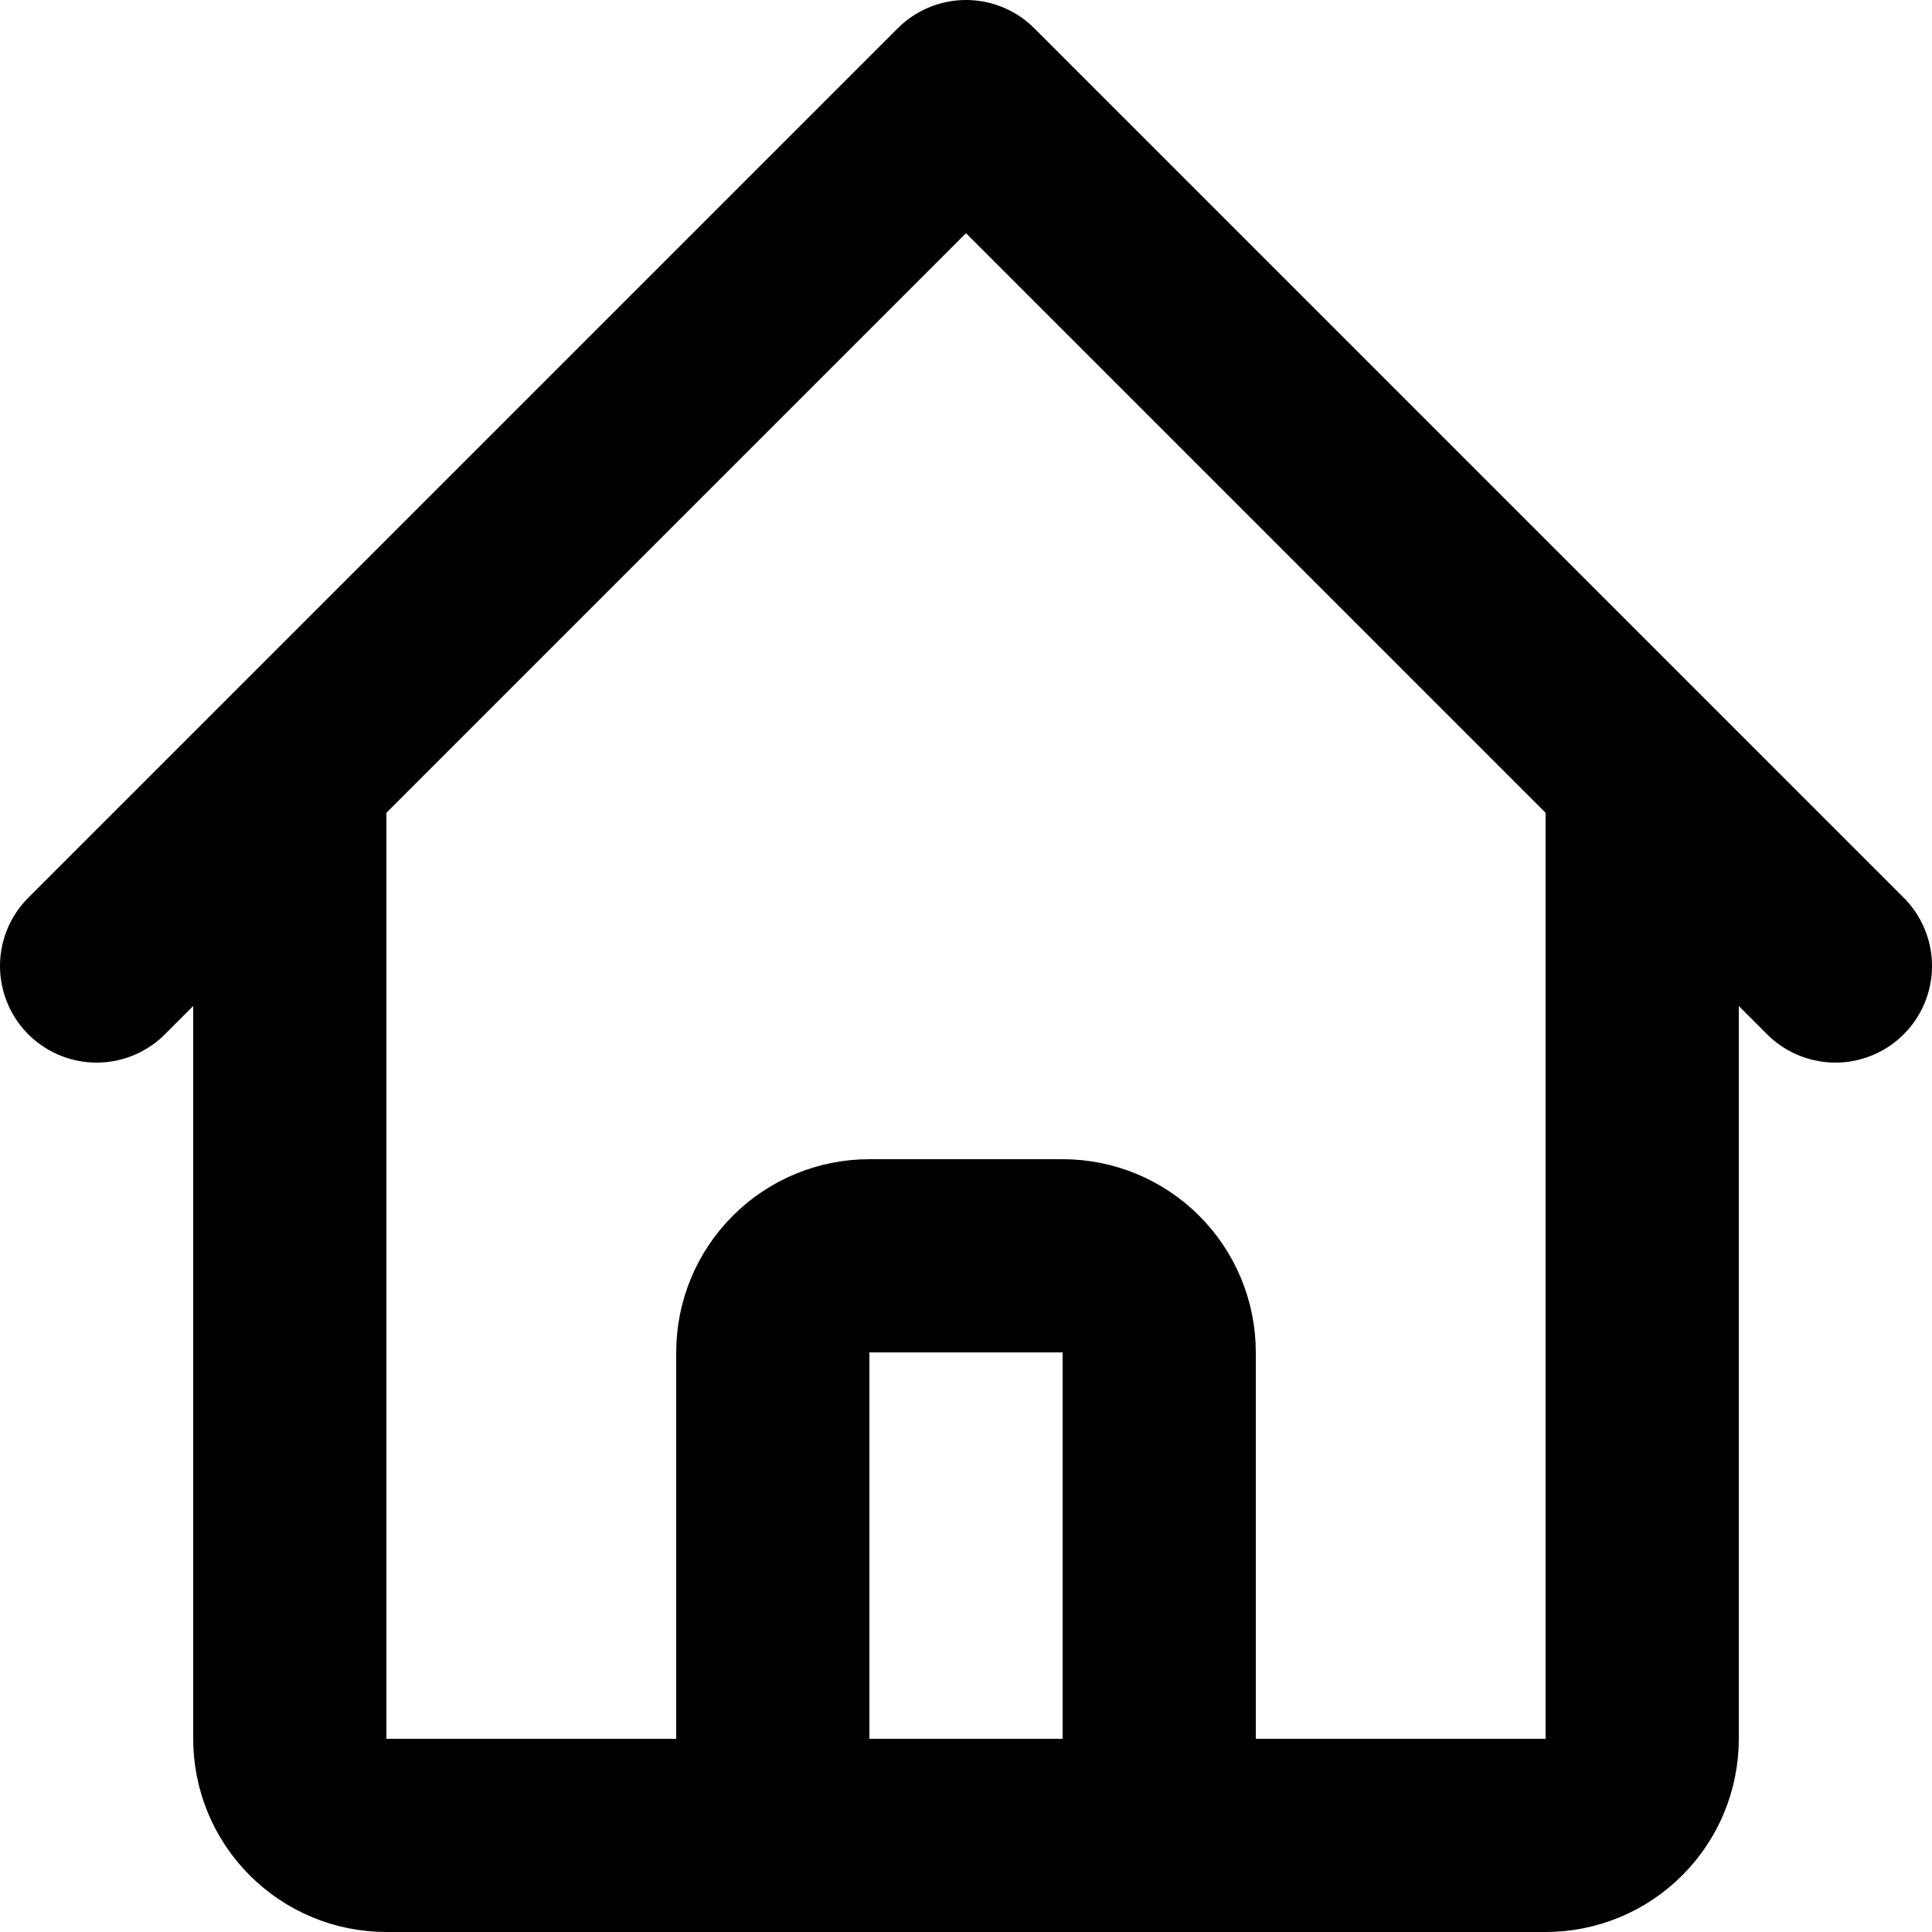
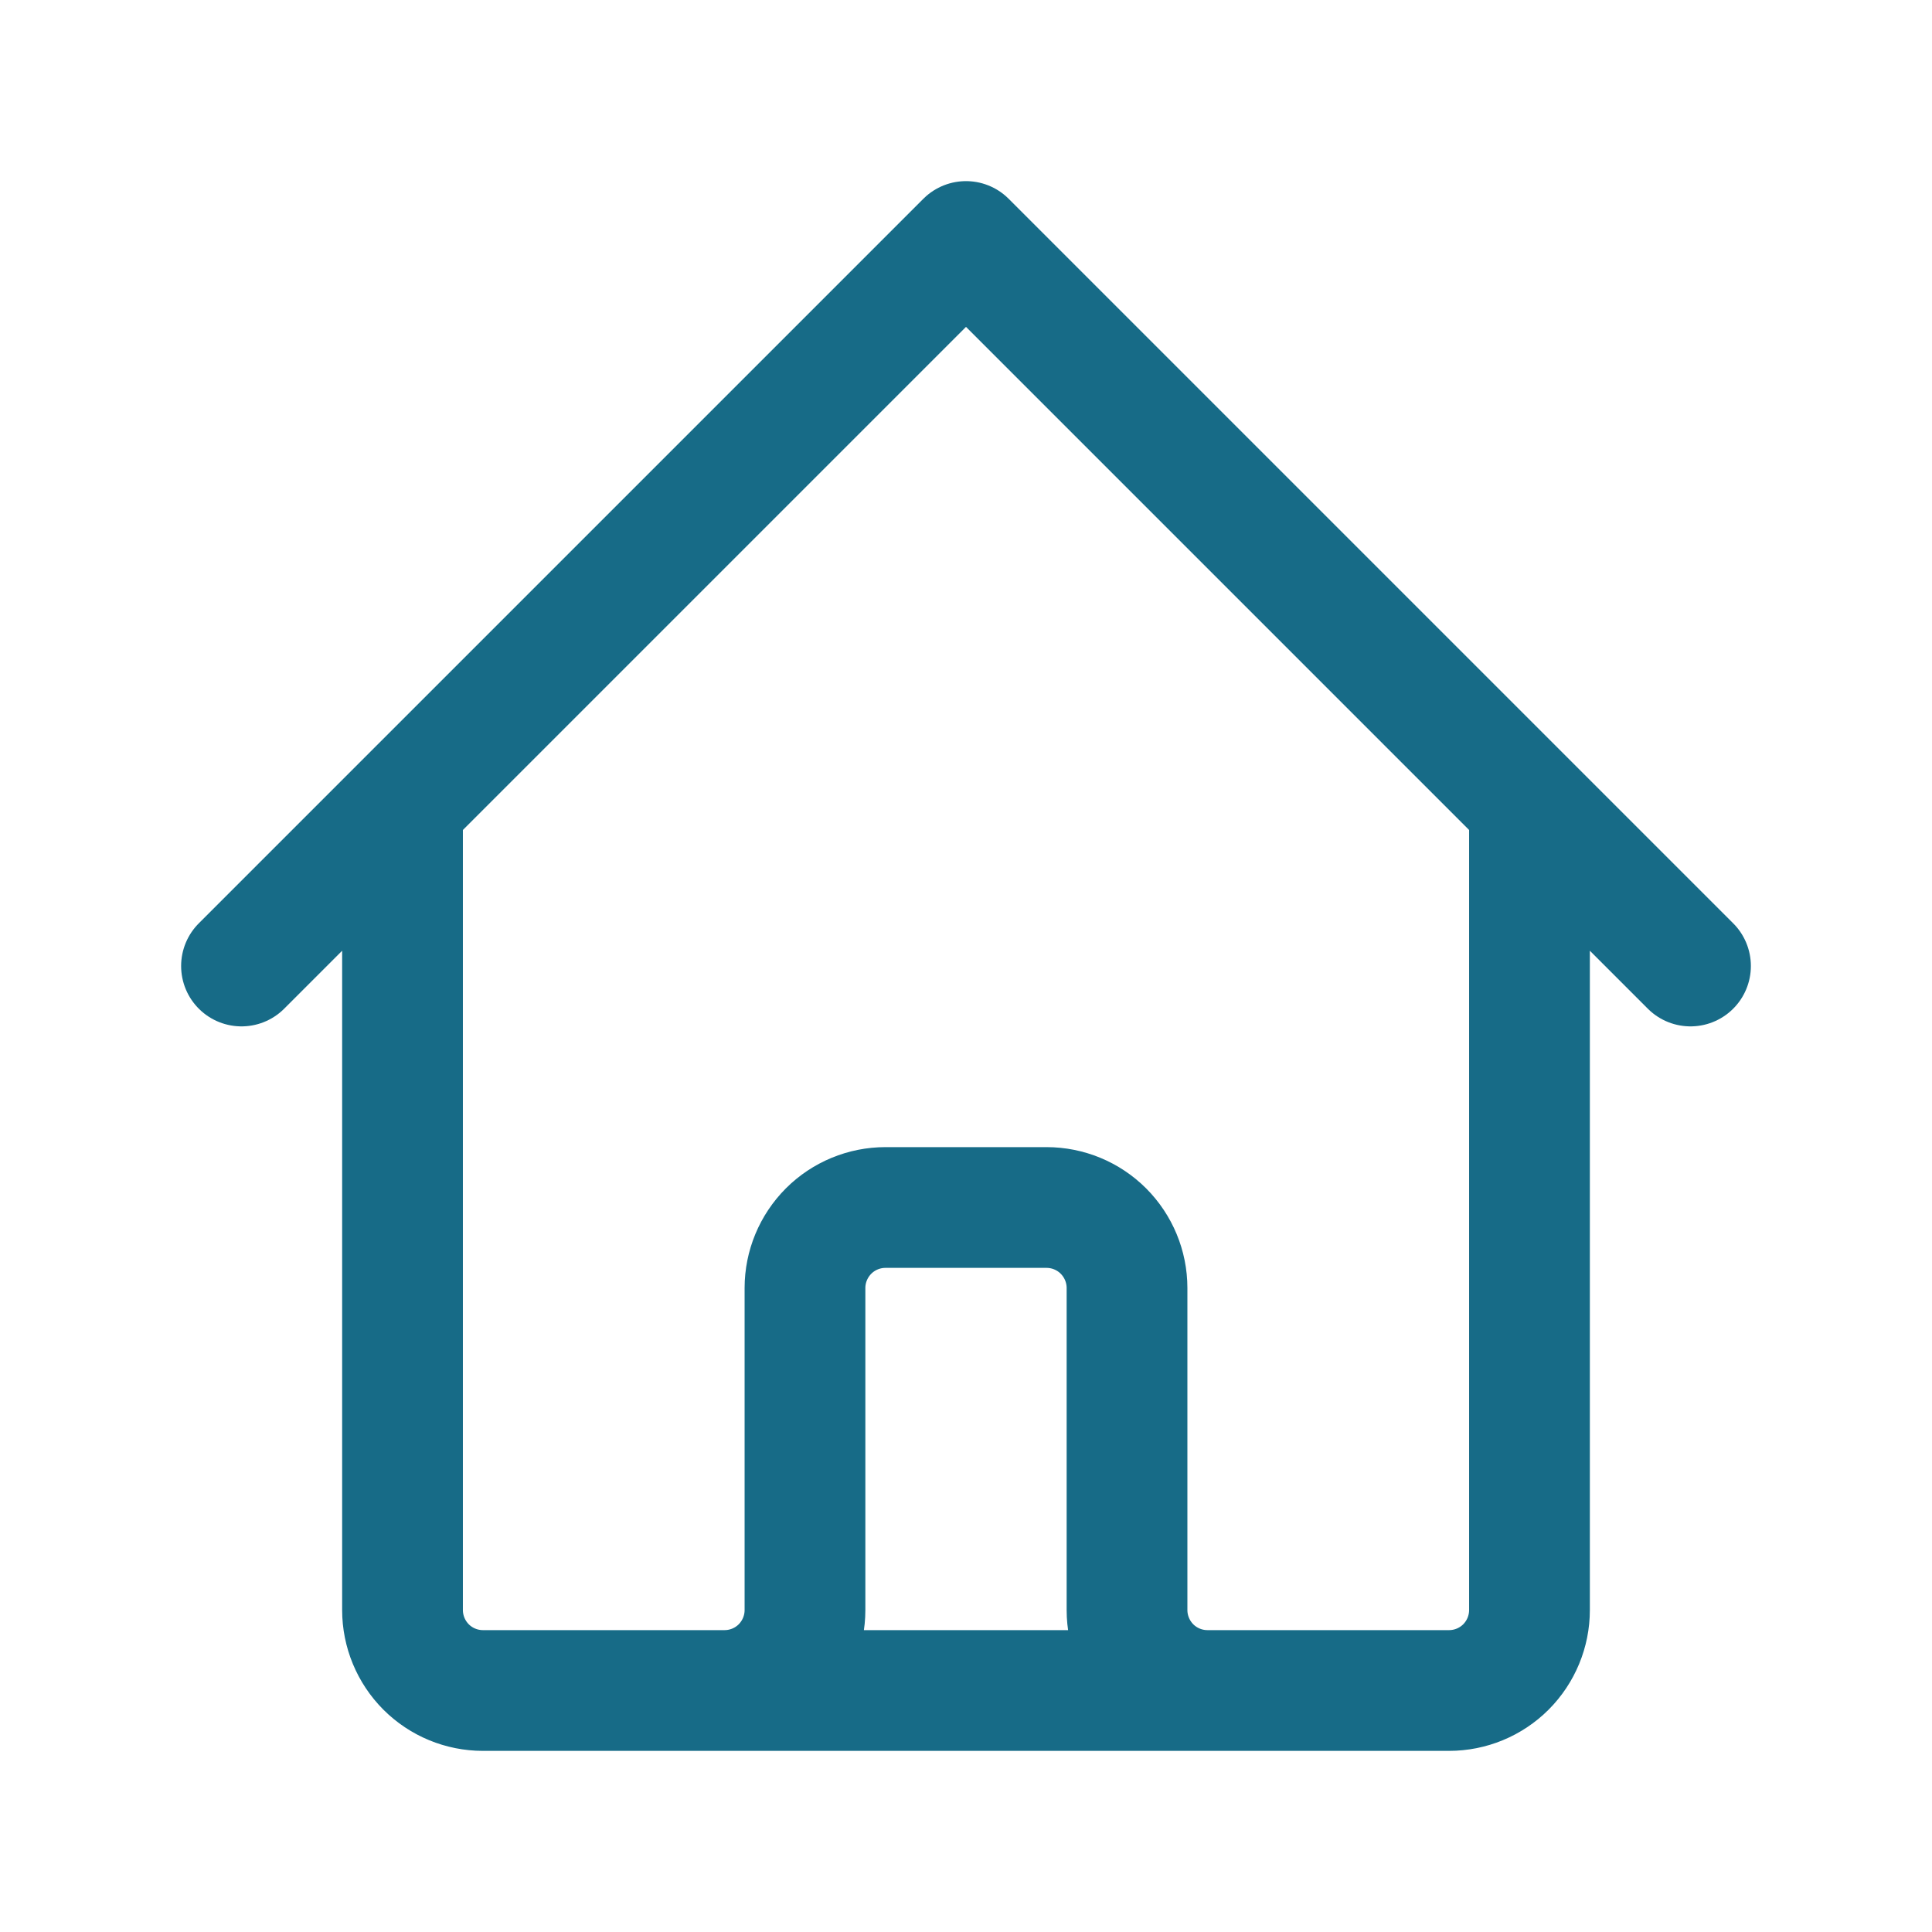
- <svg xmlns="http://www.w3.org/2000/svg" width="20" height="20" fill="none" viewBox="0 0 20 20">
-   <path d="M1 10L3 8M3 8L10 1L17 8M3 8V18C3 18.265 3.105 18.52 3.293 18.707C3.48 18.895 3.735 19 4 19H7M17 8L19 10M17 8V18C17 18.265 16.895 18.52 16.707 18.707C16.52 18.895 16.265 19 16 19H13M7 19C7.265 19 7.52 18.895 7.707 18.707C7.895 18.52 8 18.265 8 18V14C8 13.735 8.105 13.48 8.293 13.293C8.48 13.105 8.735 13 9 13H11C11.265 13 11.52 13.105 11.707 13.293C11.895 13.48 12 13.735 12 14V18C12 18.265 12.105 18.52 12.293 18.707C12.48 18.895 12.735 19 13 19M7 19H13" stroke="black" stroke-width="2" stroke-linecap="round" stroke-linejoin="round" />
+ <svg xmlns="http://www.w3.org/2000/svg" width="32" height="32" viewBox="0 0 32 32" fill="none">
+   <path d="M4 16L6.667 13.333M6.667 13.333L16 4L25.333 13.333M6.667 13.333V26.667C6.667 27.02 6.807 27.359 7.057 27.61C7.307 27.86 7.646 28 8 28H12M25.333 13.333L28 16M25.333 13.333V26.667C25.333 27.02 25.193 27.359 24.943 27.61C24.693 27.86 24.354 28 24 28H20M12 28C12.354 28 12.693 27.86 12.943 27.61C13.193 27.359 13.333 27.02 13.333 26.667V21.333C13.333 20.98 13.474 20.641 13.724 20.39C13.974 20.14 14.313 20 14.667 20H17.333C17.687 20 18.026 20.14 18.276 20.39C18.526 20.641 18.667 20.98 18.667 21.333V26.667C18.667 27.02 18.807 27.359 19.057 27.61C19.307 27.86 19.646 28 20 28M12 28H20" stroke="#176B87" stroke-width="2" stroke-linecap="round" stroke-linejoin="round" />
</svg>
